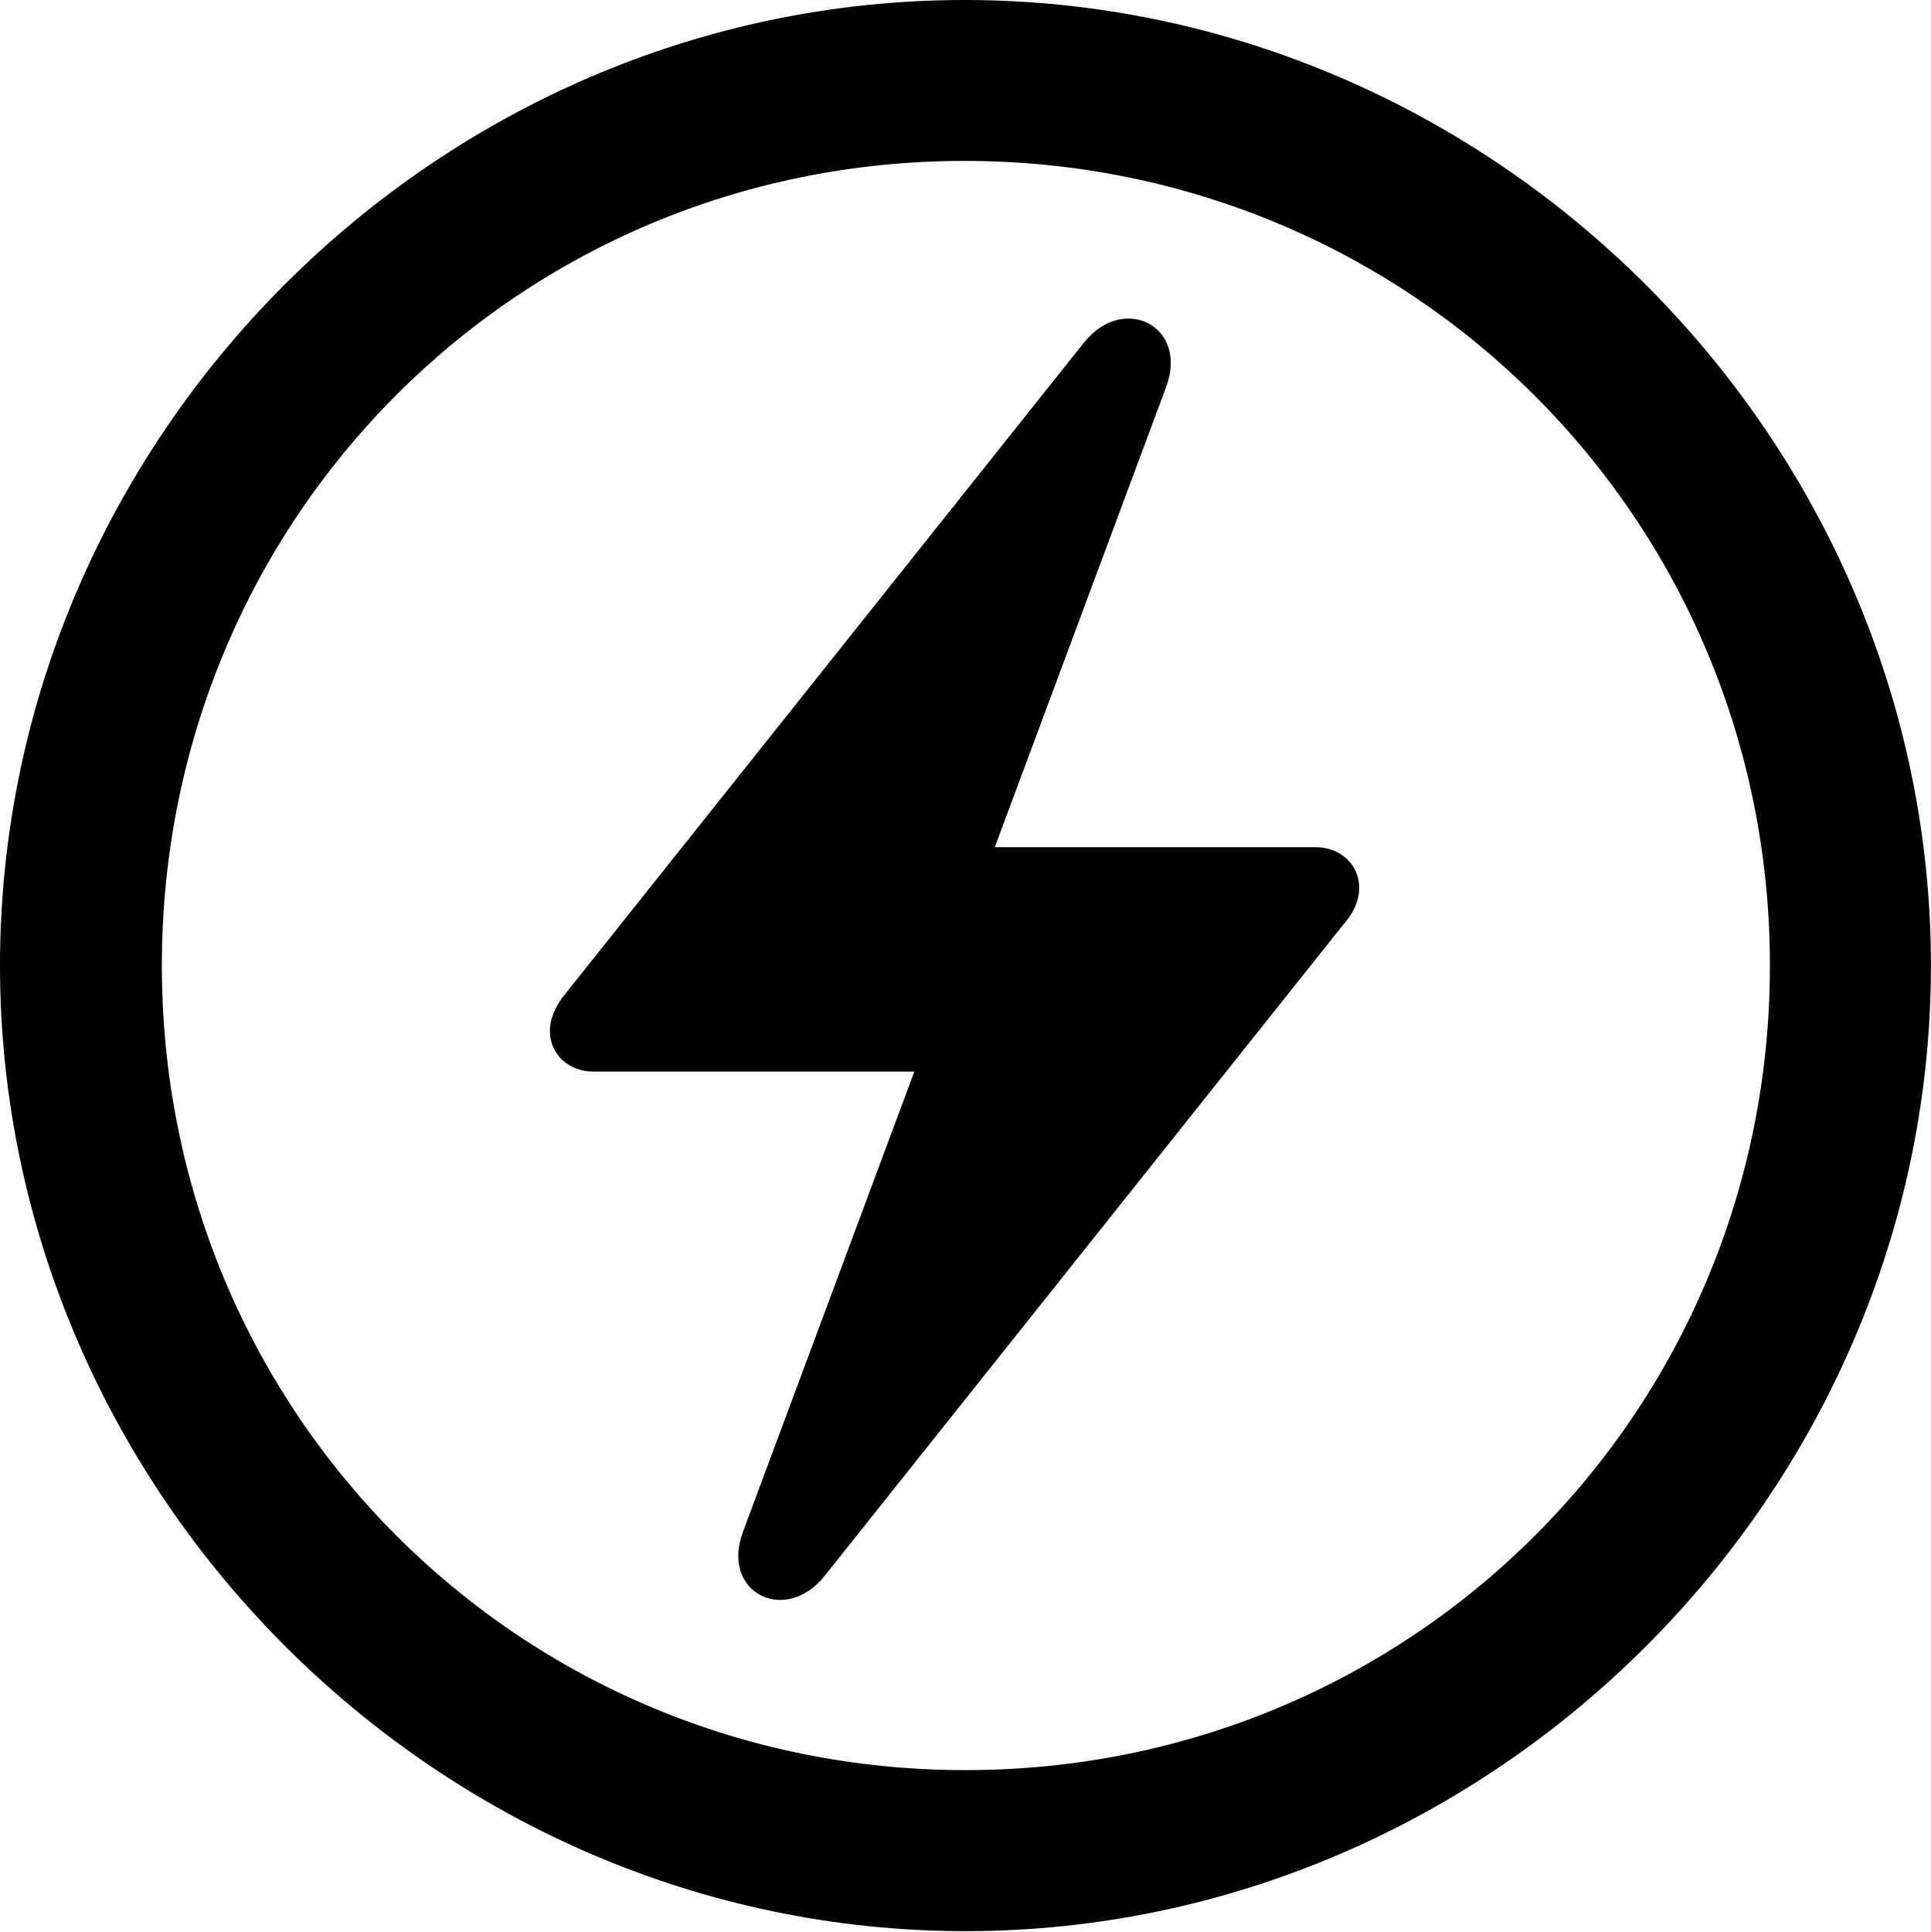
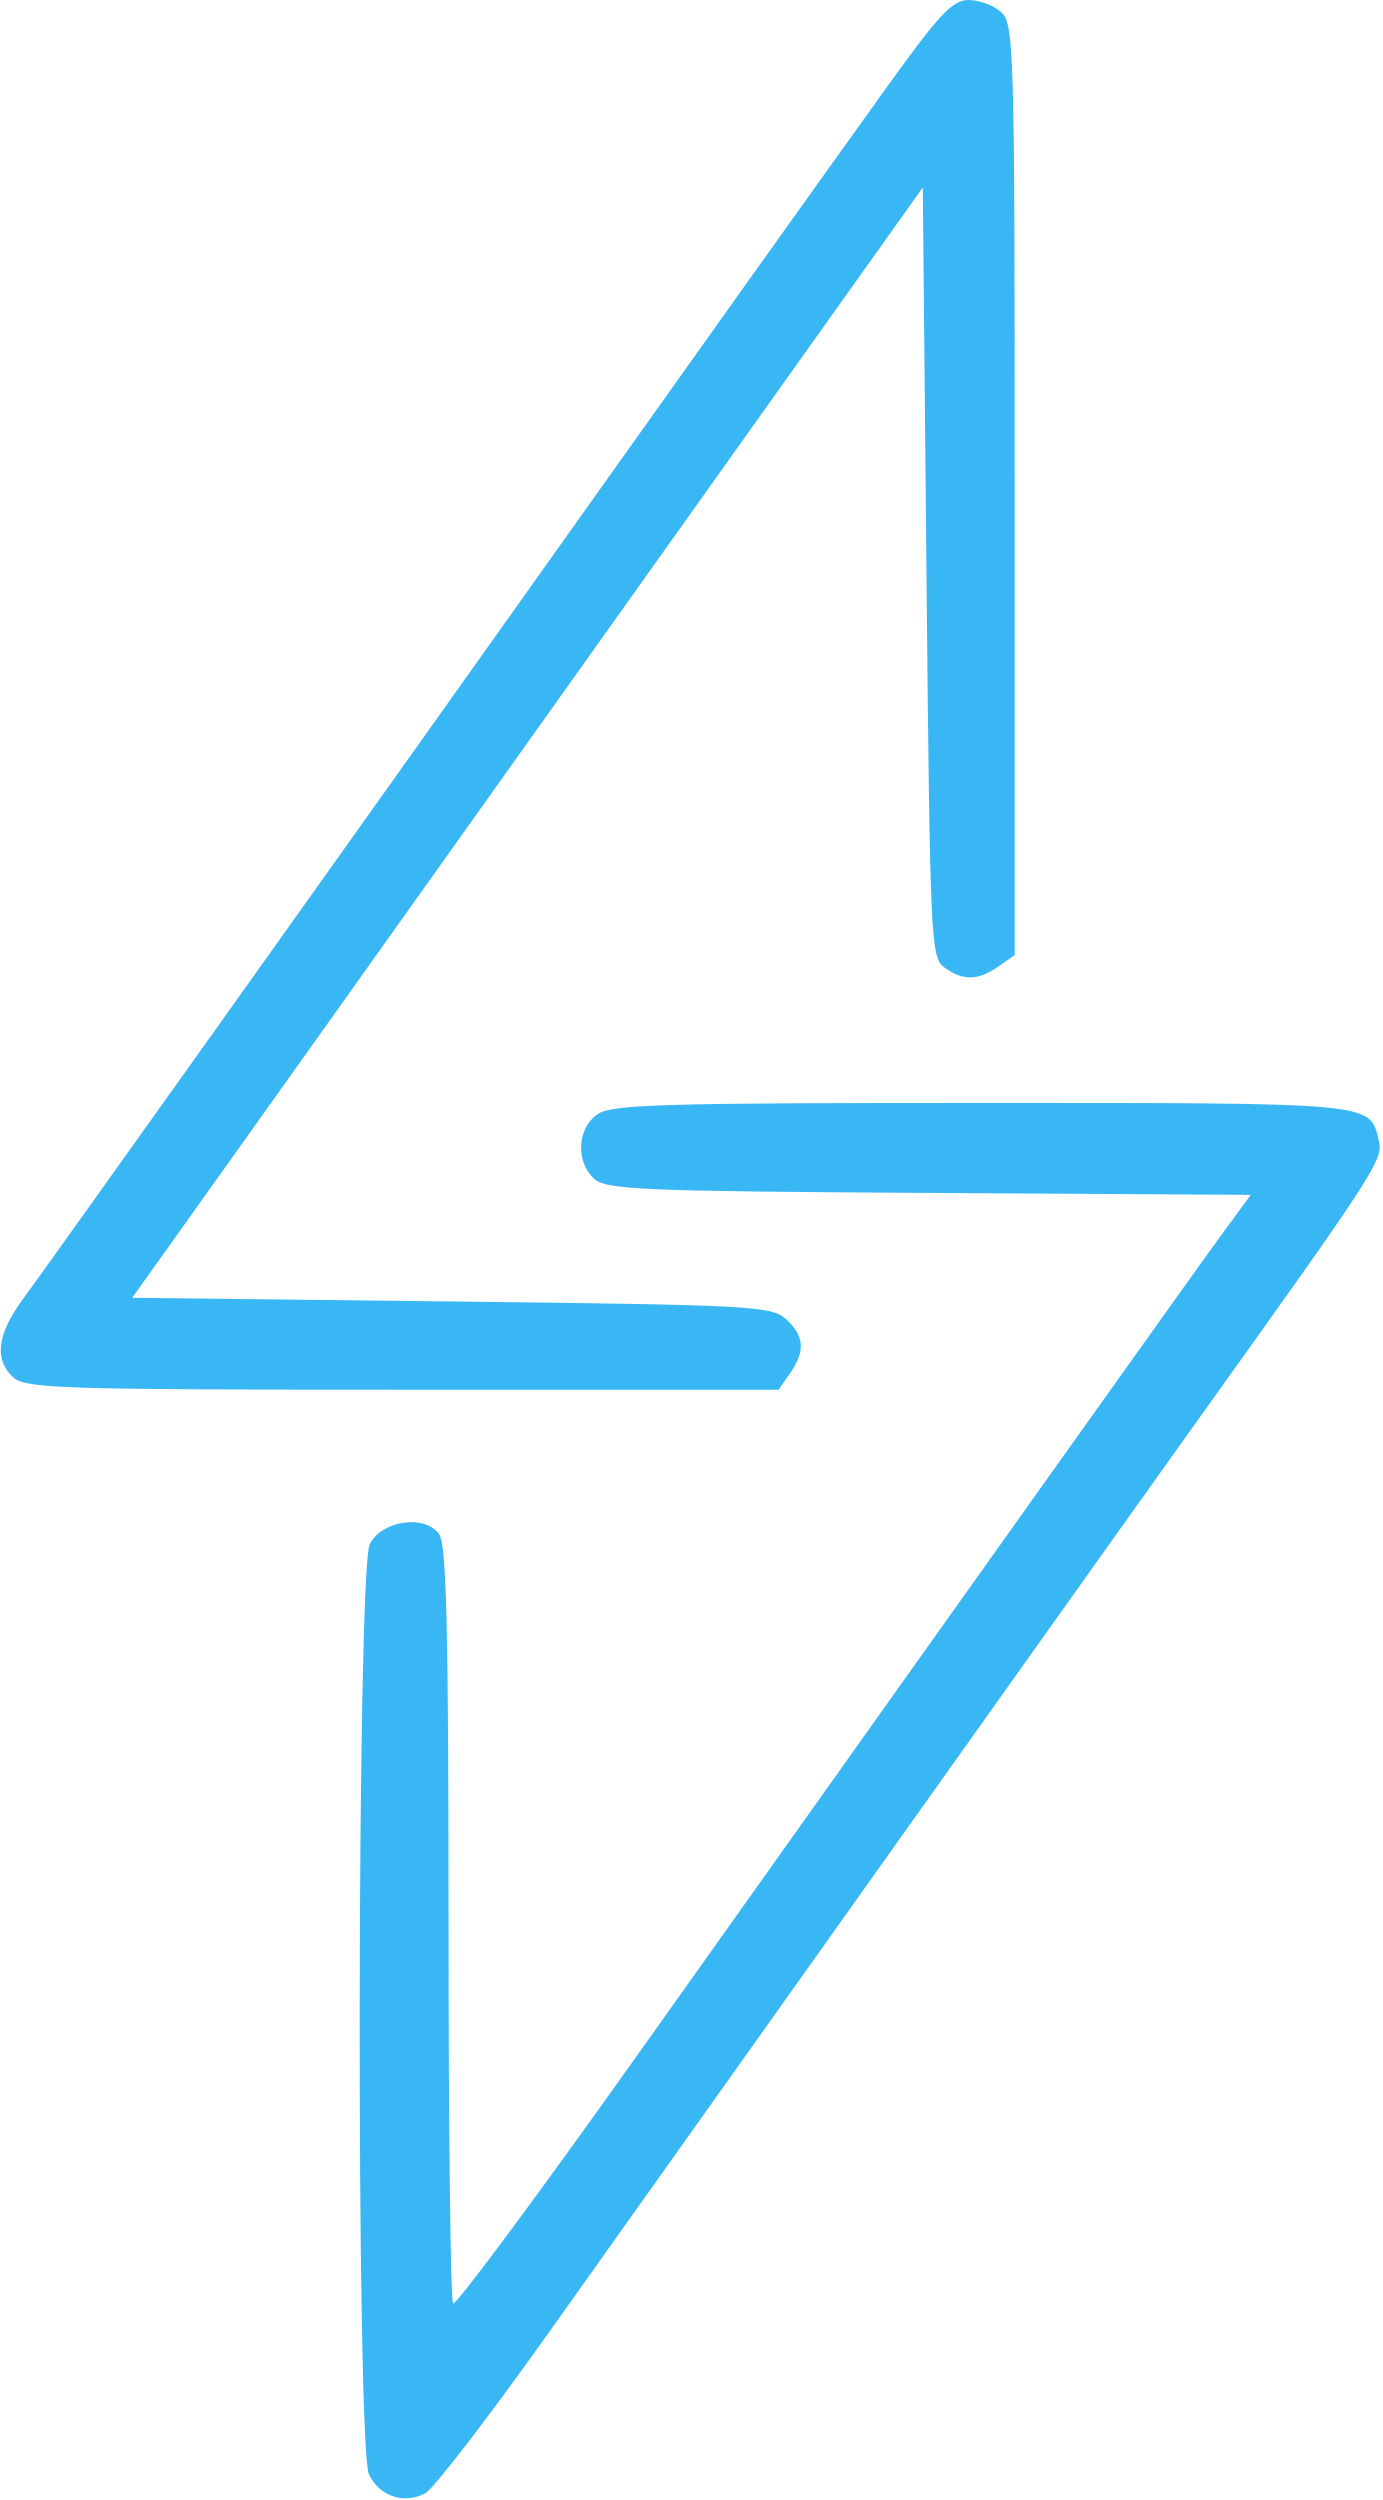
- <svg xmlns="http://www.w3.org/2000/svg" version="1.1" viewBox="0 0 15.938 15.945">
-   <path d="M7.969 15.938C12.328 15.938 15.938 12.32 15.938 7.969C15.938 3.609 12.32 0 7.961 0C3.609 0 0 3.609 0 7.969C0 12.32 3.617 15.938 7.969 15.938ZM7.969 14.609C4.281 14.609 1.336 11.656 1.336 7.969C1.336 4.281 4.273 1.328 7.961 1.328C11.648 1.328 14.609 4.281 14.609 7.969C14.609 11.656 11.656 14.609 7.969 14.609Z" />
-   <path d="M4.539 8.508C4.539 8.703 4.695 8.844 4.898 8.844L7.547 8.844L6.133 12.641C5.945 13.141 6.477 13.414 6.805 13.008L11.086 7.633C11.172 7.539 11.219 7.43 11.219 7.328C11.219 7.133 11.062 6.992 10.859 6.992L8.211 6.992L9.625 3.195C9.812 2.695 9.281 2.422 8.953 2.82L4.672 8.195C4.586 8.297 4.539 8.406 4.539 8.508Z" />
+ <svg xmlns="http://www.w3.org/2000/svg" viewBox="0 0 188 340">
+   <path fill="#39B7F5" fill-rule="evenodd" d="M120.68 11.75C110.447 25.997 95.24 47.32 76.5 73.7 45.957 116.695 6.03 172.727 3.098 176.708c-3.519 4.779-3.93 8.229-1.269 10.637C3.48 188.84 8.613 189 54.772 189h51.115l1.556-2.223c2.112-3.014 1.957-5.105-.547-7.372-1.982-1.795-4.619-1.934-45.51-2.405l-43.405-.5 15.681-22c8.625-12.1 21.599-30.325 28.833-40.5 7.233-10.175 24.368-34.25 38.078-53.5l24.927-35 .5 52.331c.481 50.341.574 52.385 2.441 53.75 2.508 1.833 4.578 1.794 7.336-.138l2.223-1.556V66.598c0-60.042-.094-63.373-1.829-64.943C135.165.745 133.167 0 131.731 0c-2.188 0-3.979 1.904-11.051 11.75M81.223 151.557c-2.74 1.918-2.95 6.475-.406 8.777 1.618 1.465 6.607 1.673 45.552 1.905l43.735.261-3.802 5.183c-3.677 5.012-30.346 42.464-80.123 112.517-13.17 18.535-24.223 33.423-24.562 33.083-.339-.339-.617-23.63-.617-51.759 0-40.265-.275-51.518-1.294-52.912-1.964-2.685-7.801-1.825-9.418 1.388-1.752 3.481-1.862 122.647-.117 126.477 1.365 2.996 4.779 4.156 7.672 2.607 1.116-.597 8.667-10.423 16.778-21.835l46.732-65.749c17.59-24.75 36.069-50.711 41.065-57.691 24.922-34.827 25.731-36.075 25.087-38.751-1.235-5.141-.35-5.058-53.974-5.058-43.713 0-50.369.198-52.308 1.557" />
</svg>
